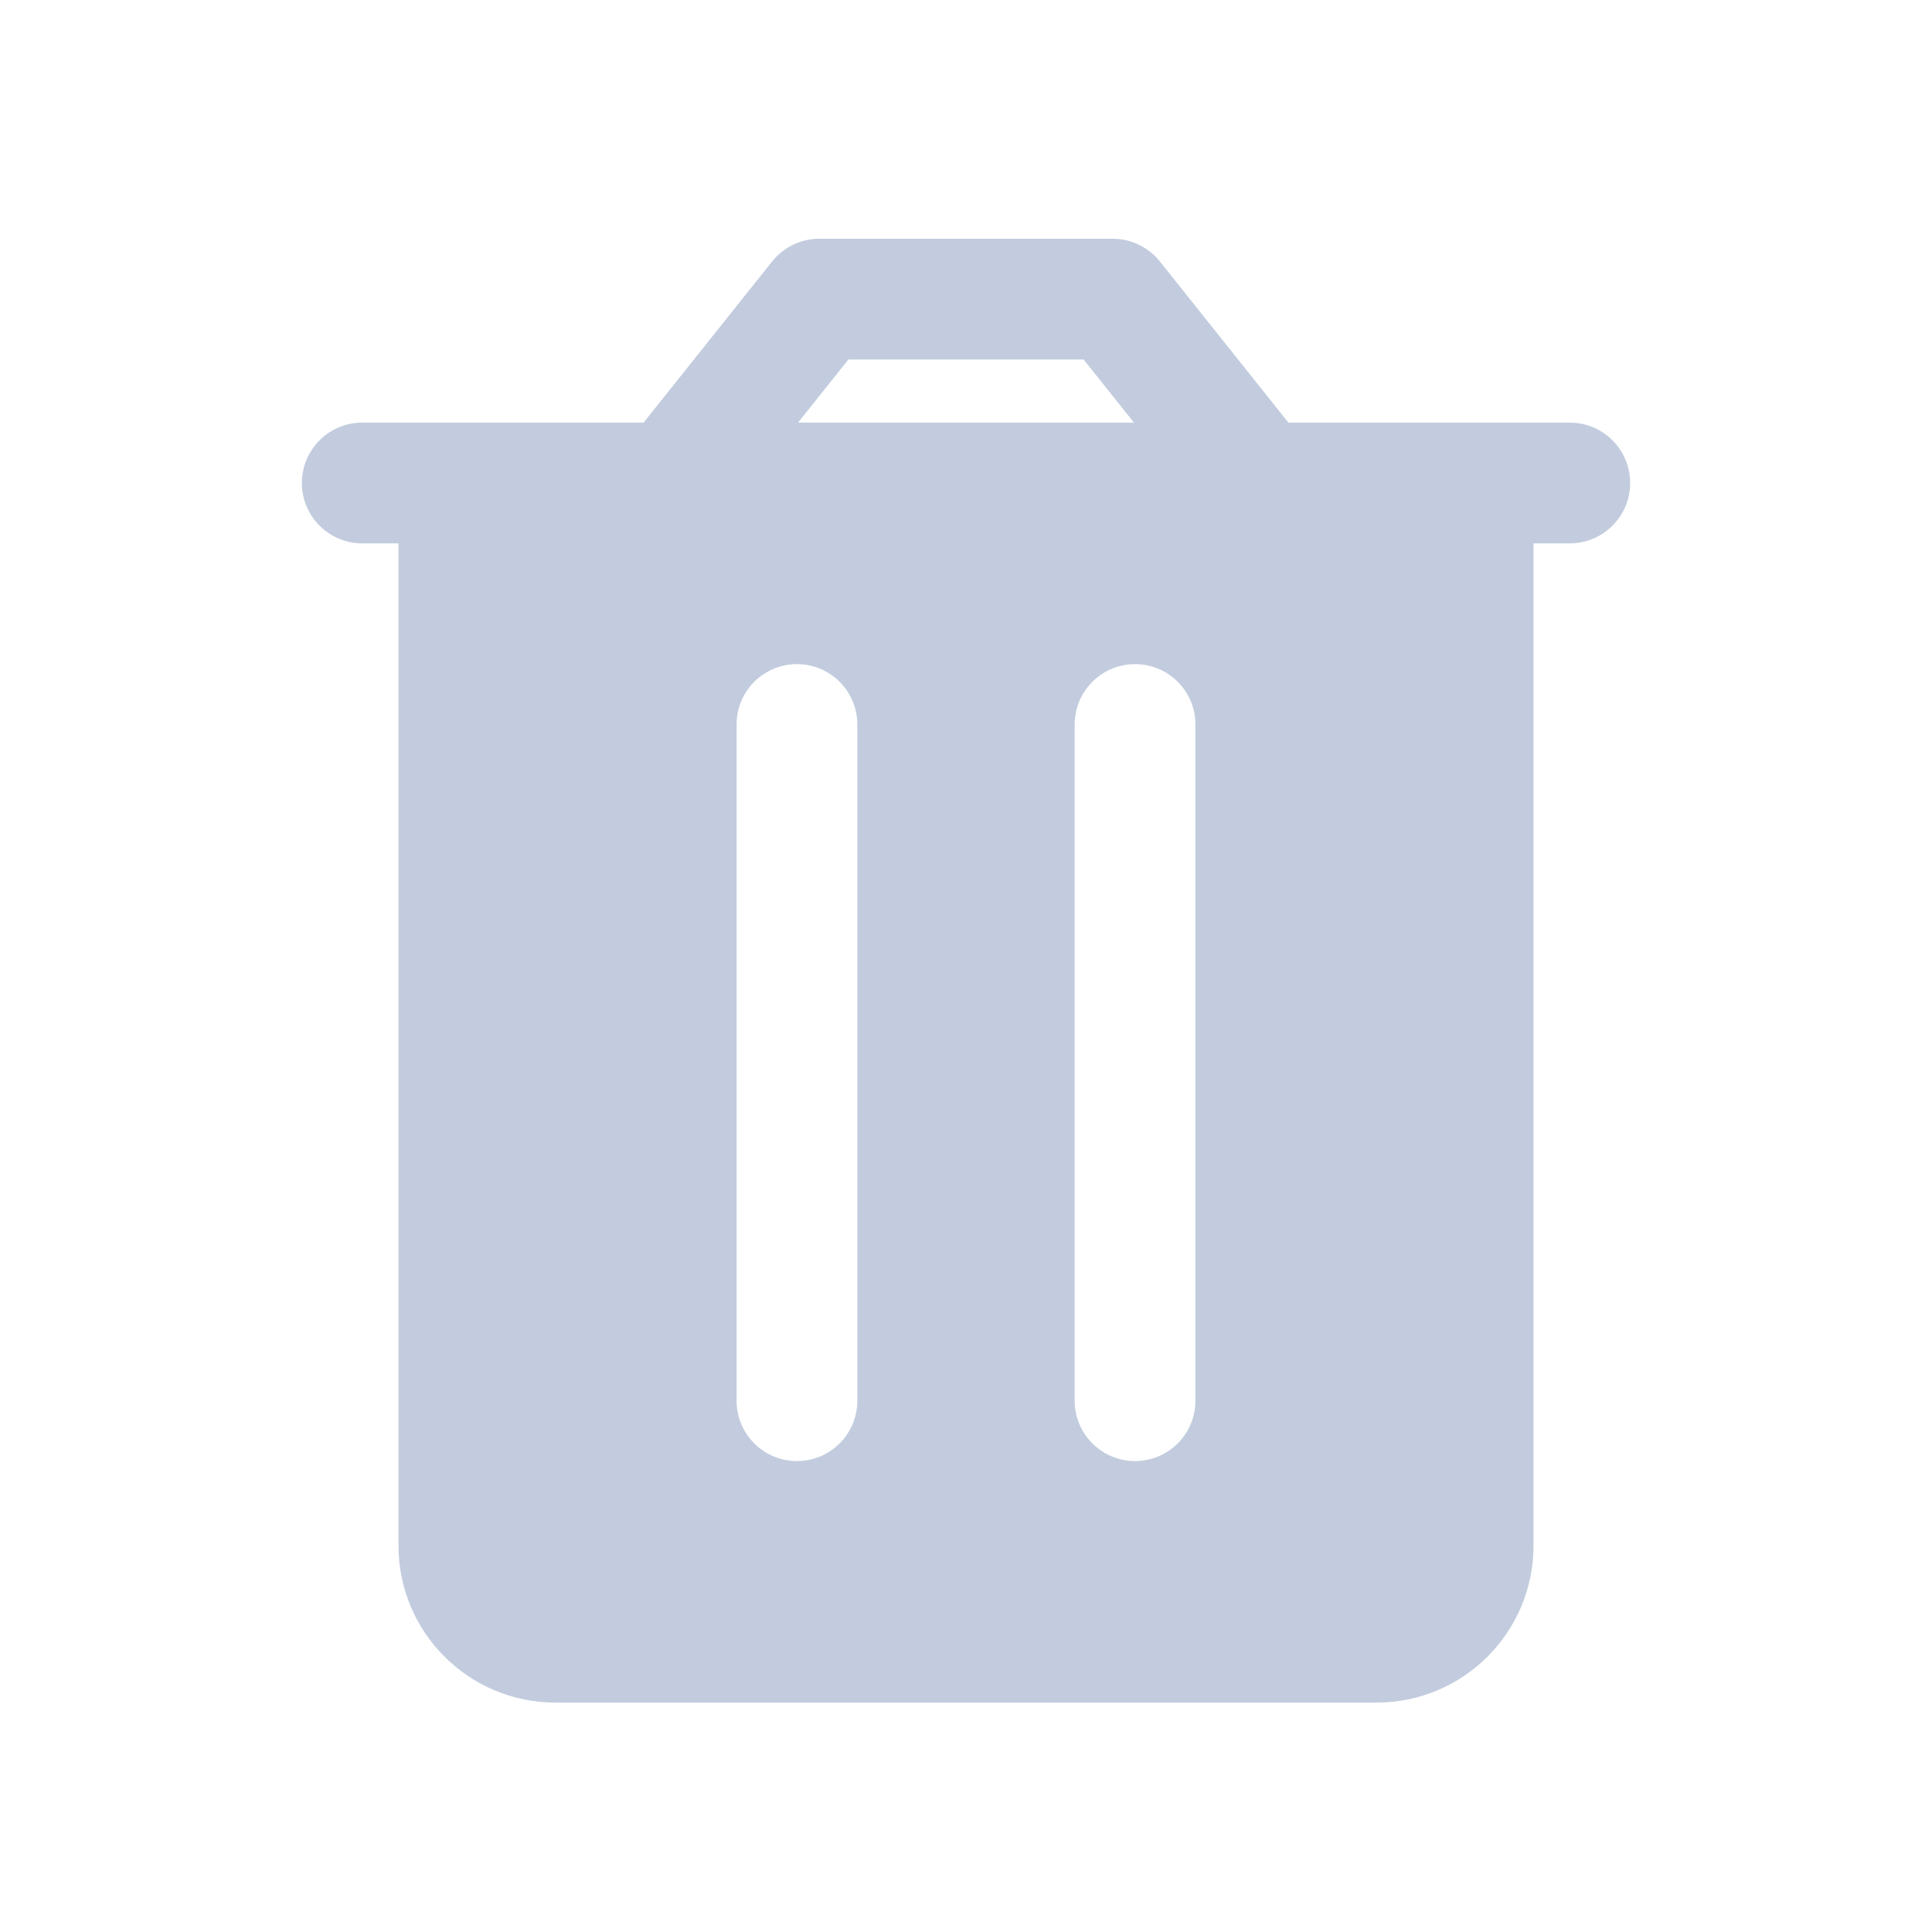
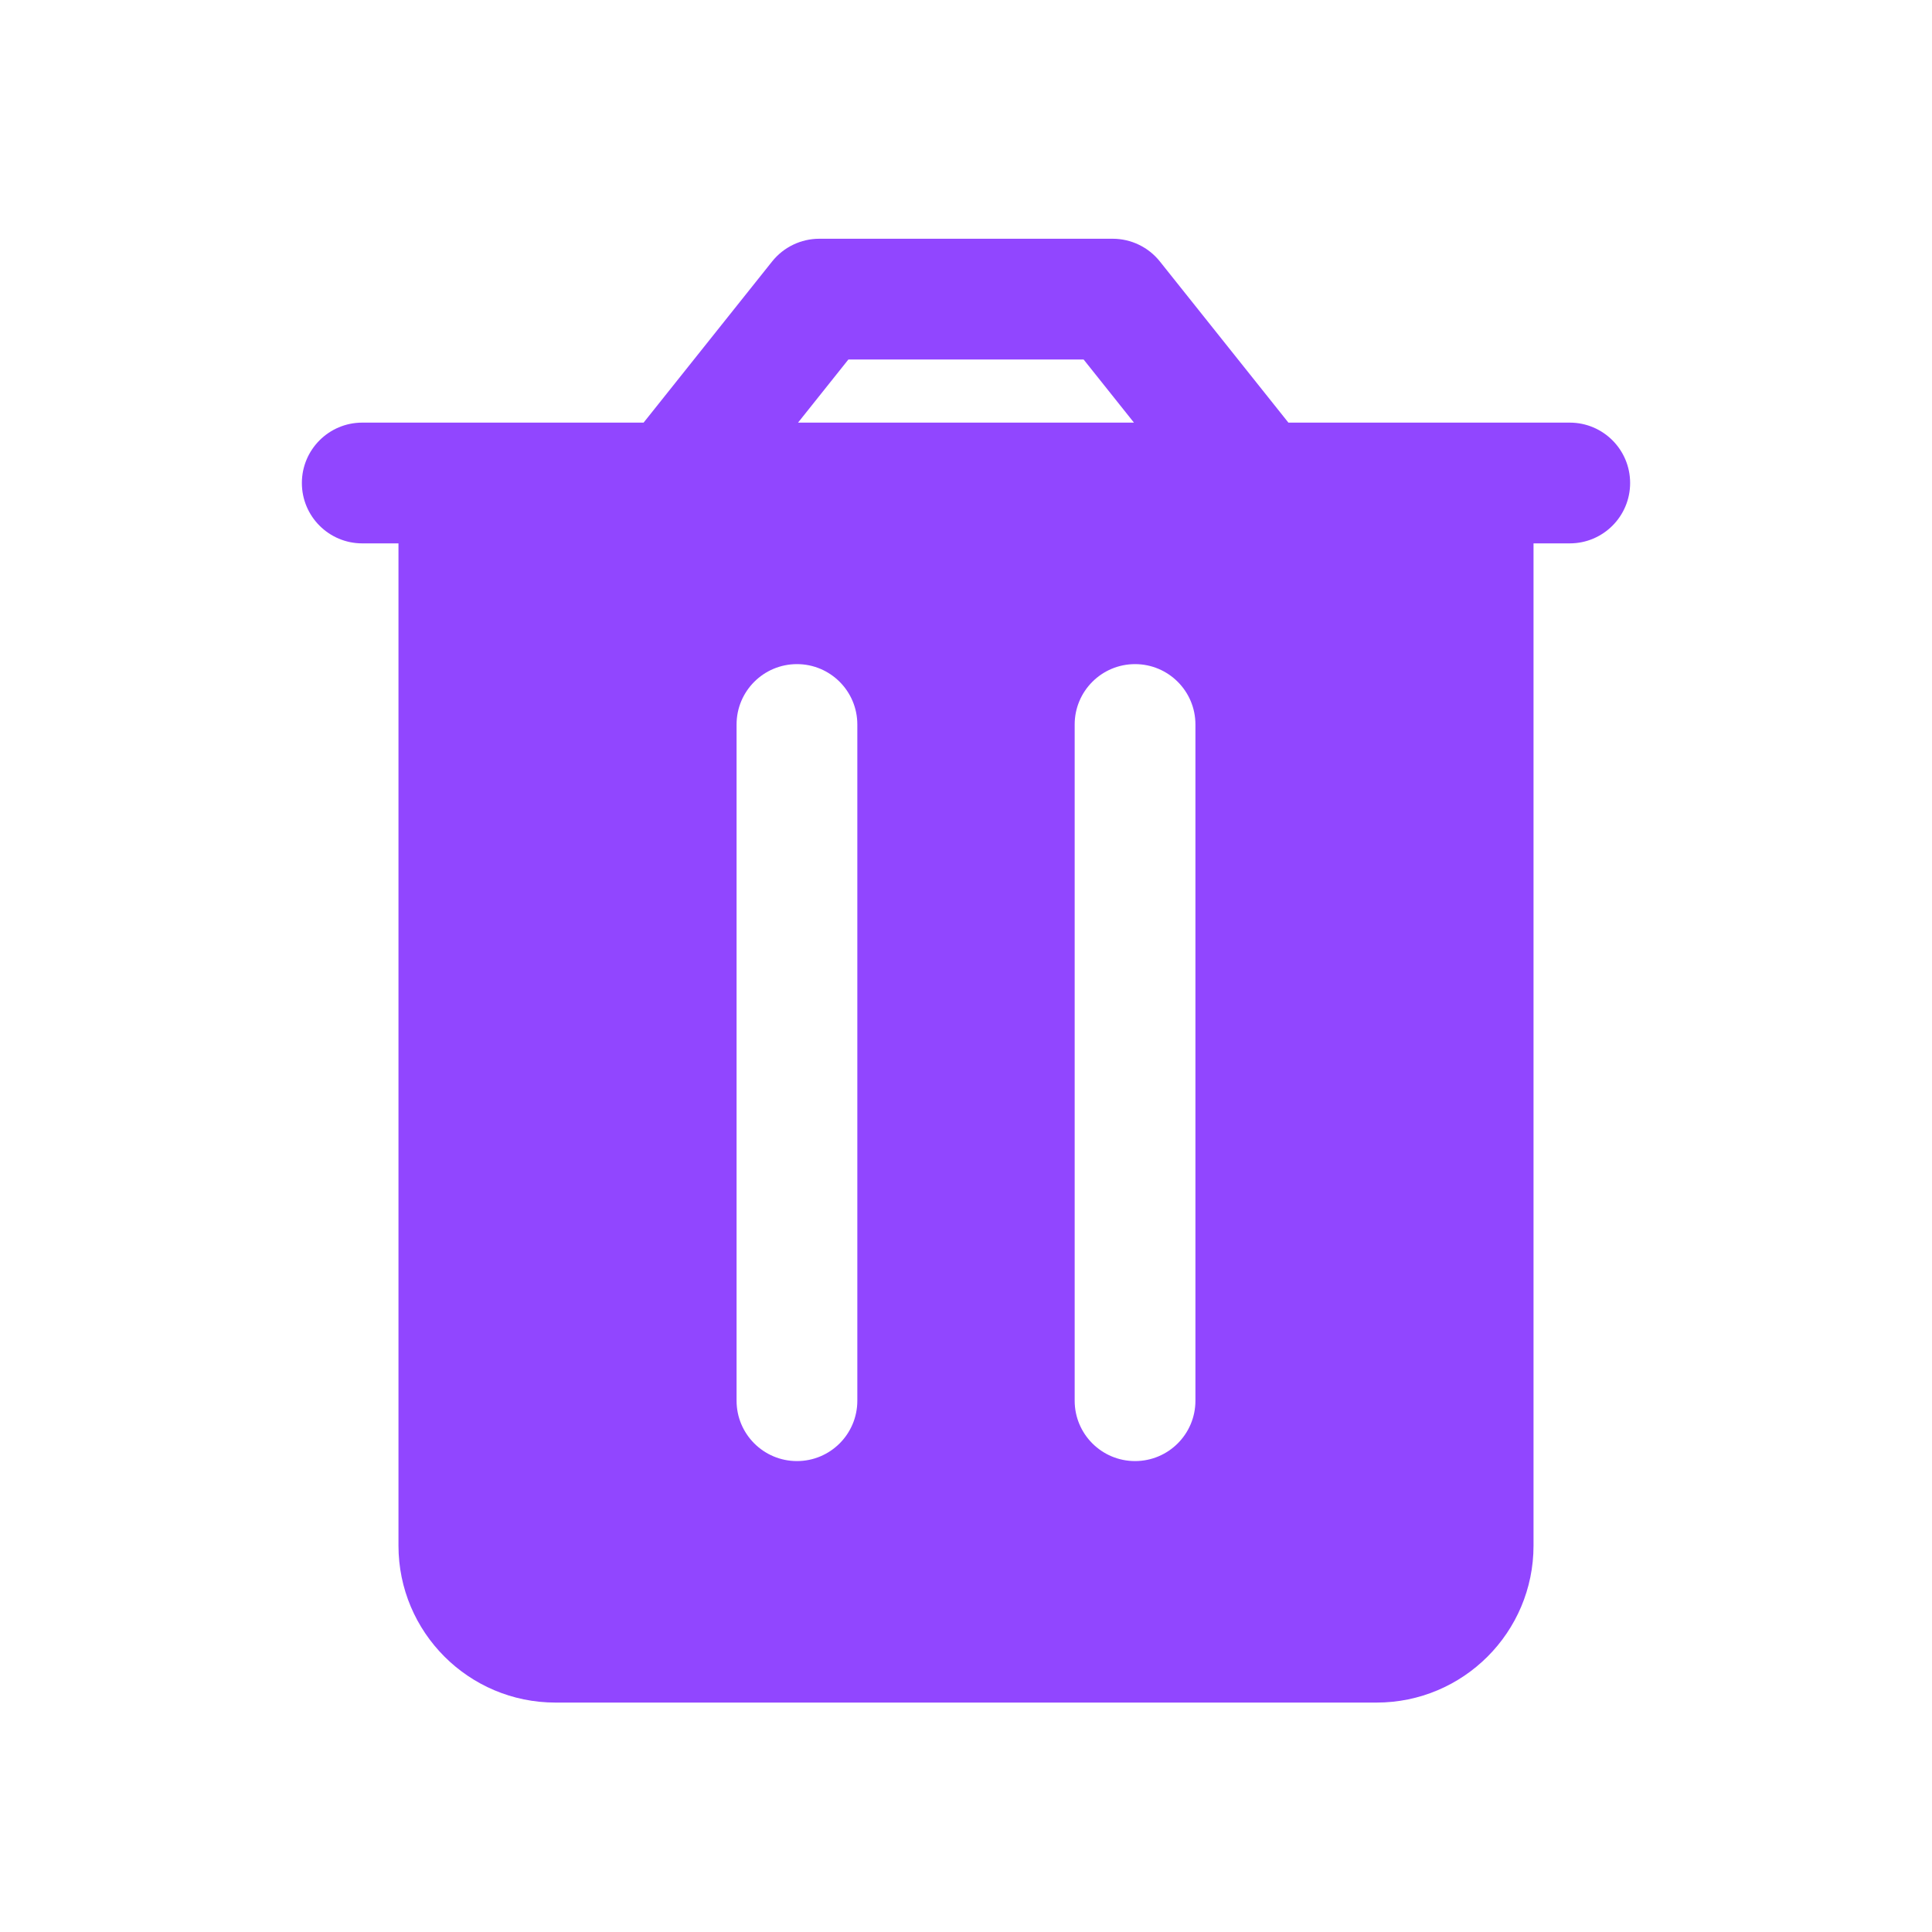
- <svg xmlns="http://www.w3.org/2000/svg" width="25" height="25" viewBox="0 0 80 80" fill="none">
-   <path fill-rule="evenodd" clip-rule="evenodd" d="M33.926 9.886C33.165 9.886 32.445 10.233 31.971 10.828L26.65 17.5H15C13.619 17.5 12.5 18.619 12.5 20C12.5 21.381 13.619 22.5 15 22.5H16.5V64C16.5 67.59 19.41 70.5 23 70.5H57C60.59 70.5 63.5 67.59 63.5 64V22.5H65C66.381 22.5 67.5 21.381 67.5 20C67.5 18.619 66.381 17.5 65 17.5H53.35L48.029 10.828C47.555 10.233 46.835 9.886 46.074 9.886H33.926ZM33 27.5C34.381 27.5 35.5 28.619 35.5 30V58C35.5 59.381 34.381 60.5 33 60.5C31.619 60.5 30.5 59.381 30.5 58V30C30.5 28.619 31.619 27.5 33 27.5ZM49.5 30C49.5 28.619 48.381 27.5 47 27.5C45.619 27.5 44.5 28.619 44.5 30V58C44.5 59.381 45.619 60.5 47 60.5C48.381 60.5 49.5 59.381 49.5 58V30ZM46.954 17.499L44.87 14.886H35.13L33.046 17.499H46.954Z" fill="#C2CCDE" />
+ <svg xmlns="http://www.w3.org/2000/svg" width="23" height="23" viewBox="0 0 80 80" fill="none">
+   <path fill-rule="evenodd" clip-rule="evenodd" d="M33.926 9.886C33.165 9.886 32.445 10.233 31.971 10.828L26.65 17.5H15C13.619 17.5 12.5 18.619 12.5 20C12.5 21.381 13.619 22.5 15 22.5H16.5V64C16.5 67.59 19.41 70.5 23 70.5H57C60.59 70.5 63.5 67.59 63.5 64V22.5H65C66.381 22.5 67.5 21.381 67.5 20C67.5 18.619 66.381 17.5 65 17.5H53.35L48.029 10.828C47.555 10.233 46.835 9.886 46.074 9.886H33.926ZM33 27.5C34.381 27.5 35.5 28.619 35.5 30V58C35.5 59.381 34.381 60.5 33 60.5C31.619 60.5 30.5 59.381 30.5 58V30C30.5 28.619 31.619 27.5 33 27.5ZM49.5 30C49.5 28.619 48.381 27.5 47 27.5C45.619 27.5 44.5 28.619 44.5 30V58C44.5 59.381 45.619 60.5 47 60.5C48.381 60.5 49.5 59.381 49.5 58V30ZM46.954 17.499L44.87 14.886H35.13L33.046 17.499H46.954Z" fill="#9146FF" />
</svg>
